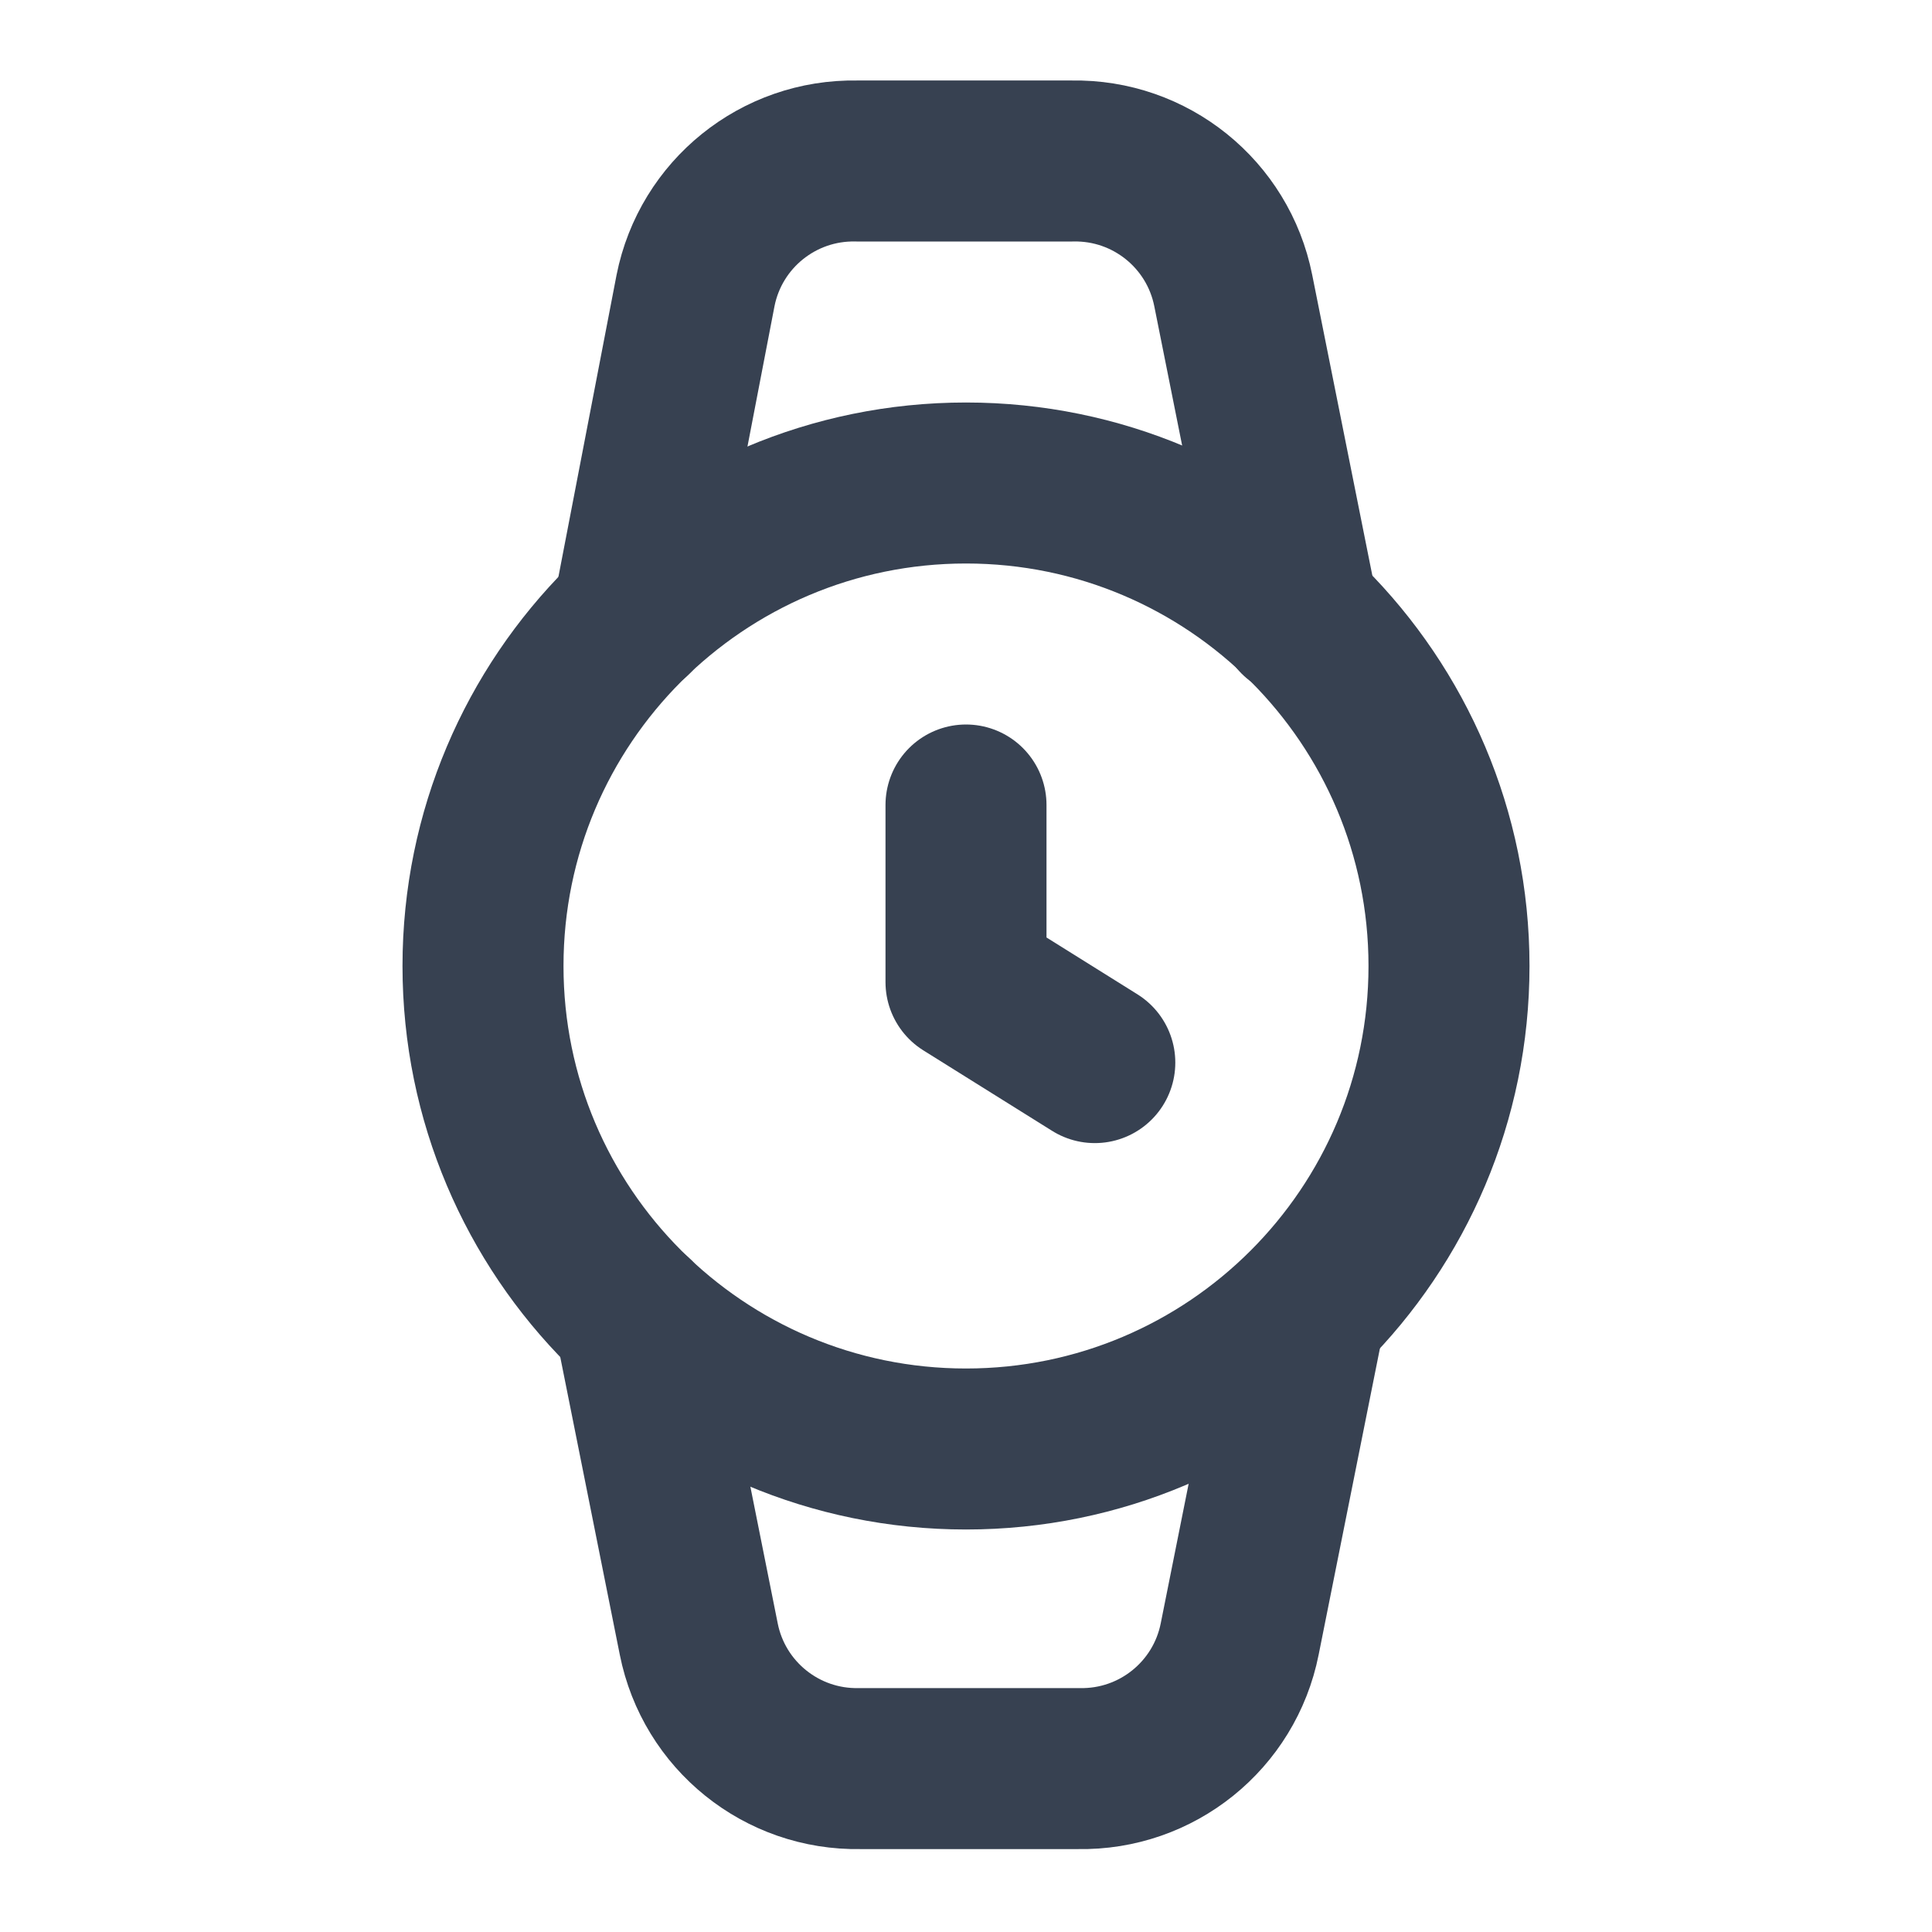
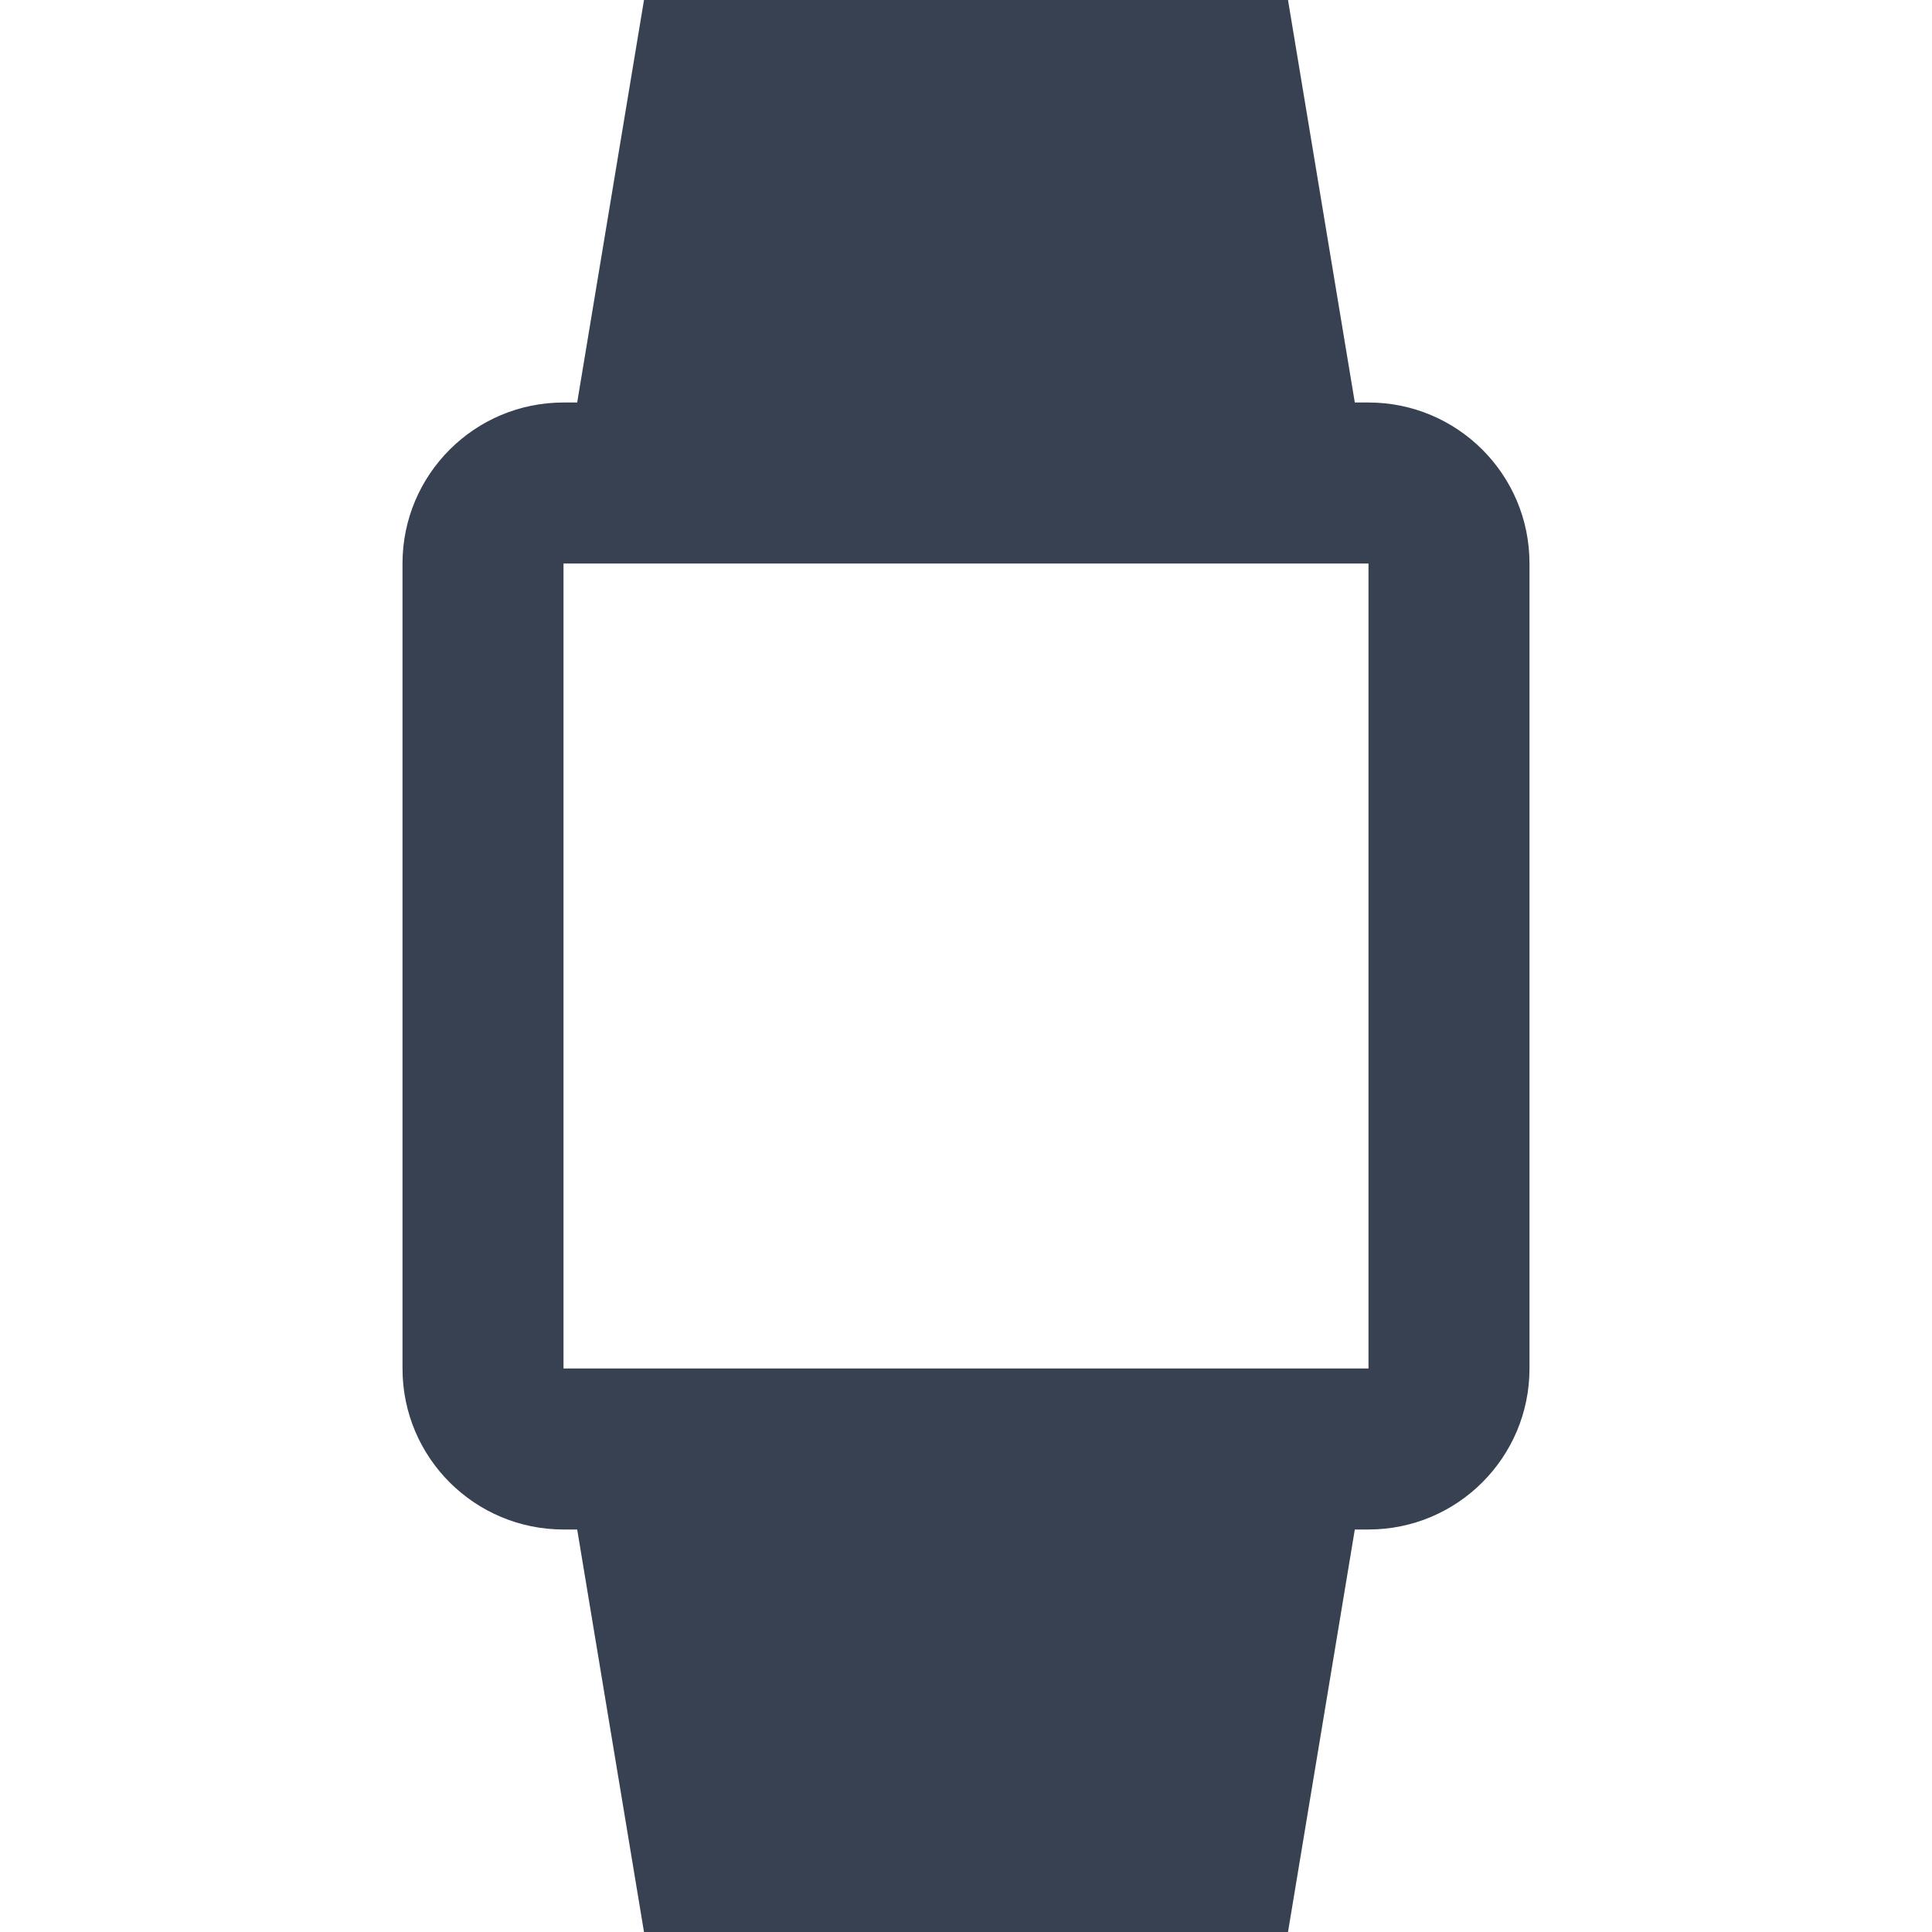
- <svg xmlns="http://www.w3.org/2000/svg" class="lucide lucide-watch" width="24" height="24" viewBox="0 0 24 24" fill="none" stroke="currentColor" stroke-width="2" stroke-linecap="round" stroke-linejoin="round">
+ <svg xmlns="http://www.w3.org/2000/svg" class="mdi mdi-watch-variant" width="24" height="24" viewBox="0 0 24 24" fill="currentColor">
  <style>:root{color:#374151;}@media(prefers-color-scheme:dark){:root{color:#e5e7eb;}}</style>
-   <path d="M12 10v2.2l1.6 1" />
-   <path d="m16.13 7.66-.81-4.05a2 2 0 0 0-2-1.61h-2.68a2 2 0 0 0-2 1.61l-.78 4.05" />
-   <path d="m7.88 16.36.8 4a2 2 0 0 0 2 1.61h2.72a2 2 0 0 0 2-1.61l.81-4.05" />
-   <circle cx="12" cy="12" r="6" />
+   <path d="M8,0L7.17,5H7A2,2 0 0,0 5,7V17C5,18.11 5.9,19 7,19H7.17L8,24H16L16.83,19H17A2,2 0 0,0 19,17V7C19,5.89 18.1,5 17,5H16.83L16,0H8M7,7H17V17H7V7Z" />
</svg>
